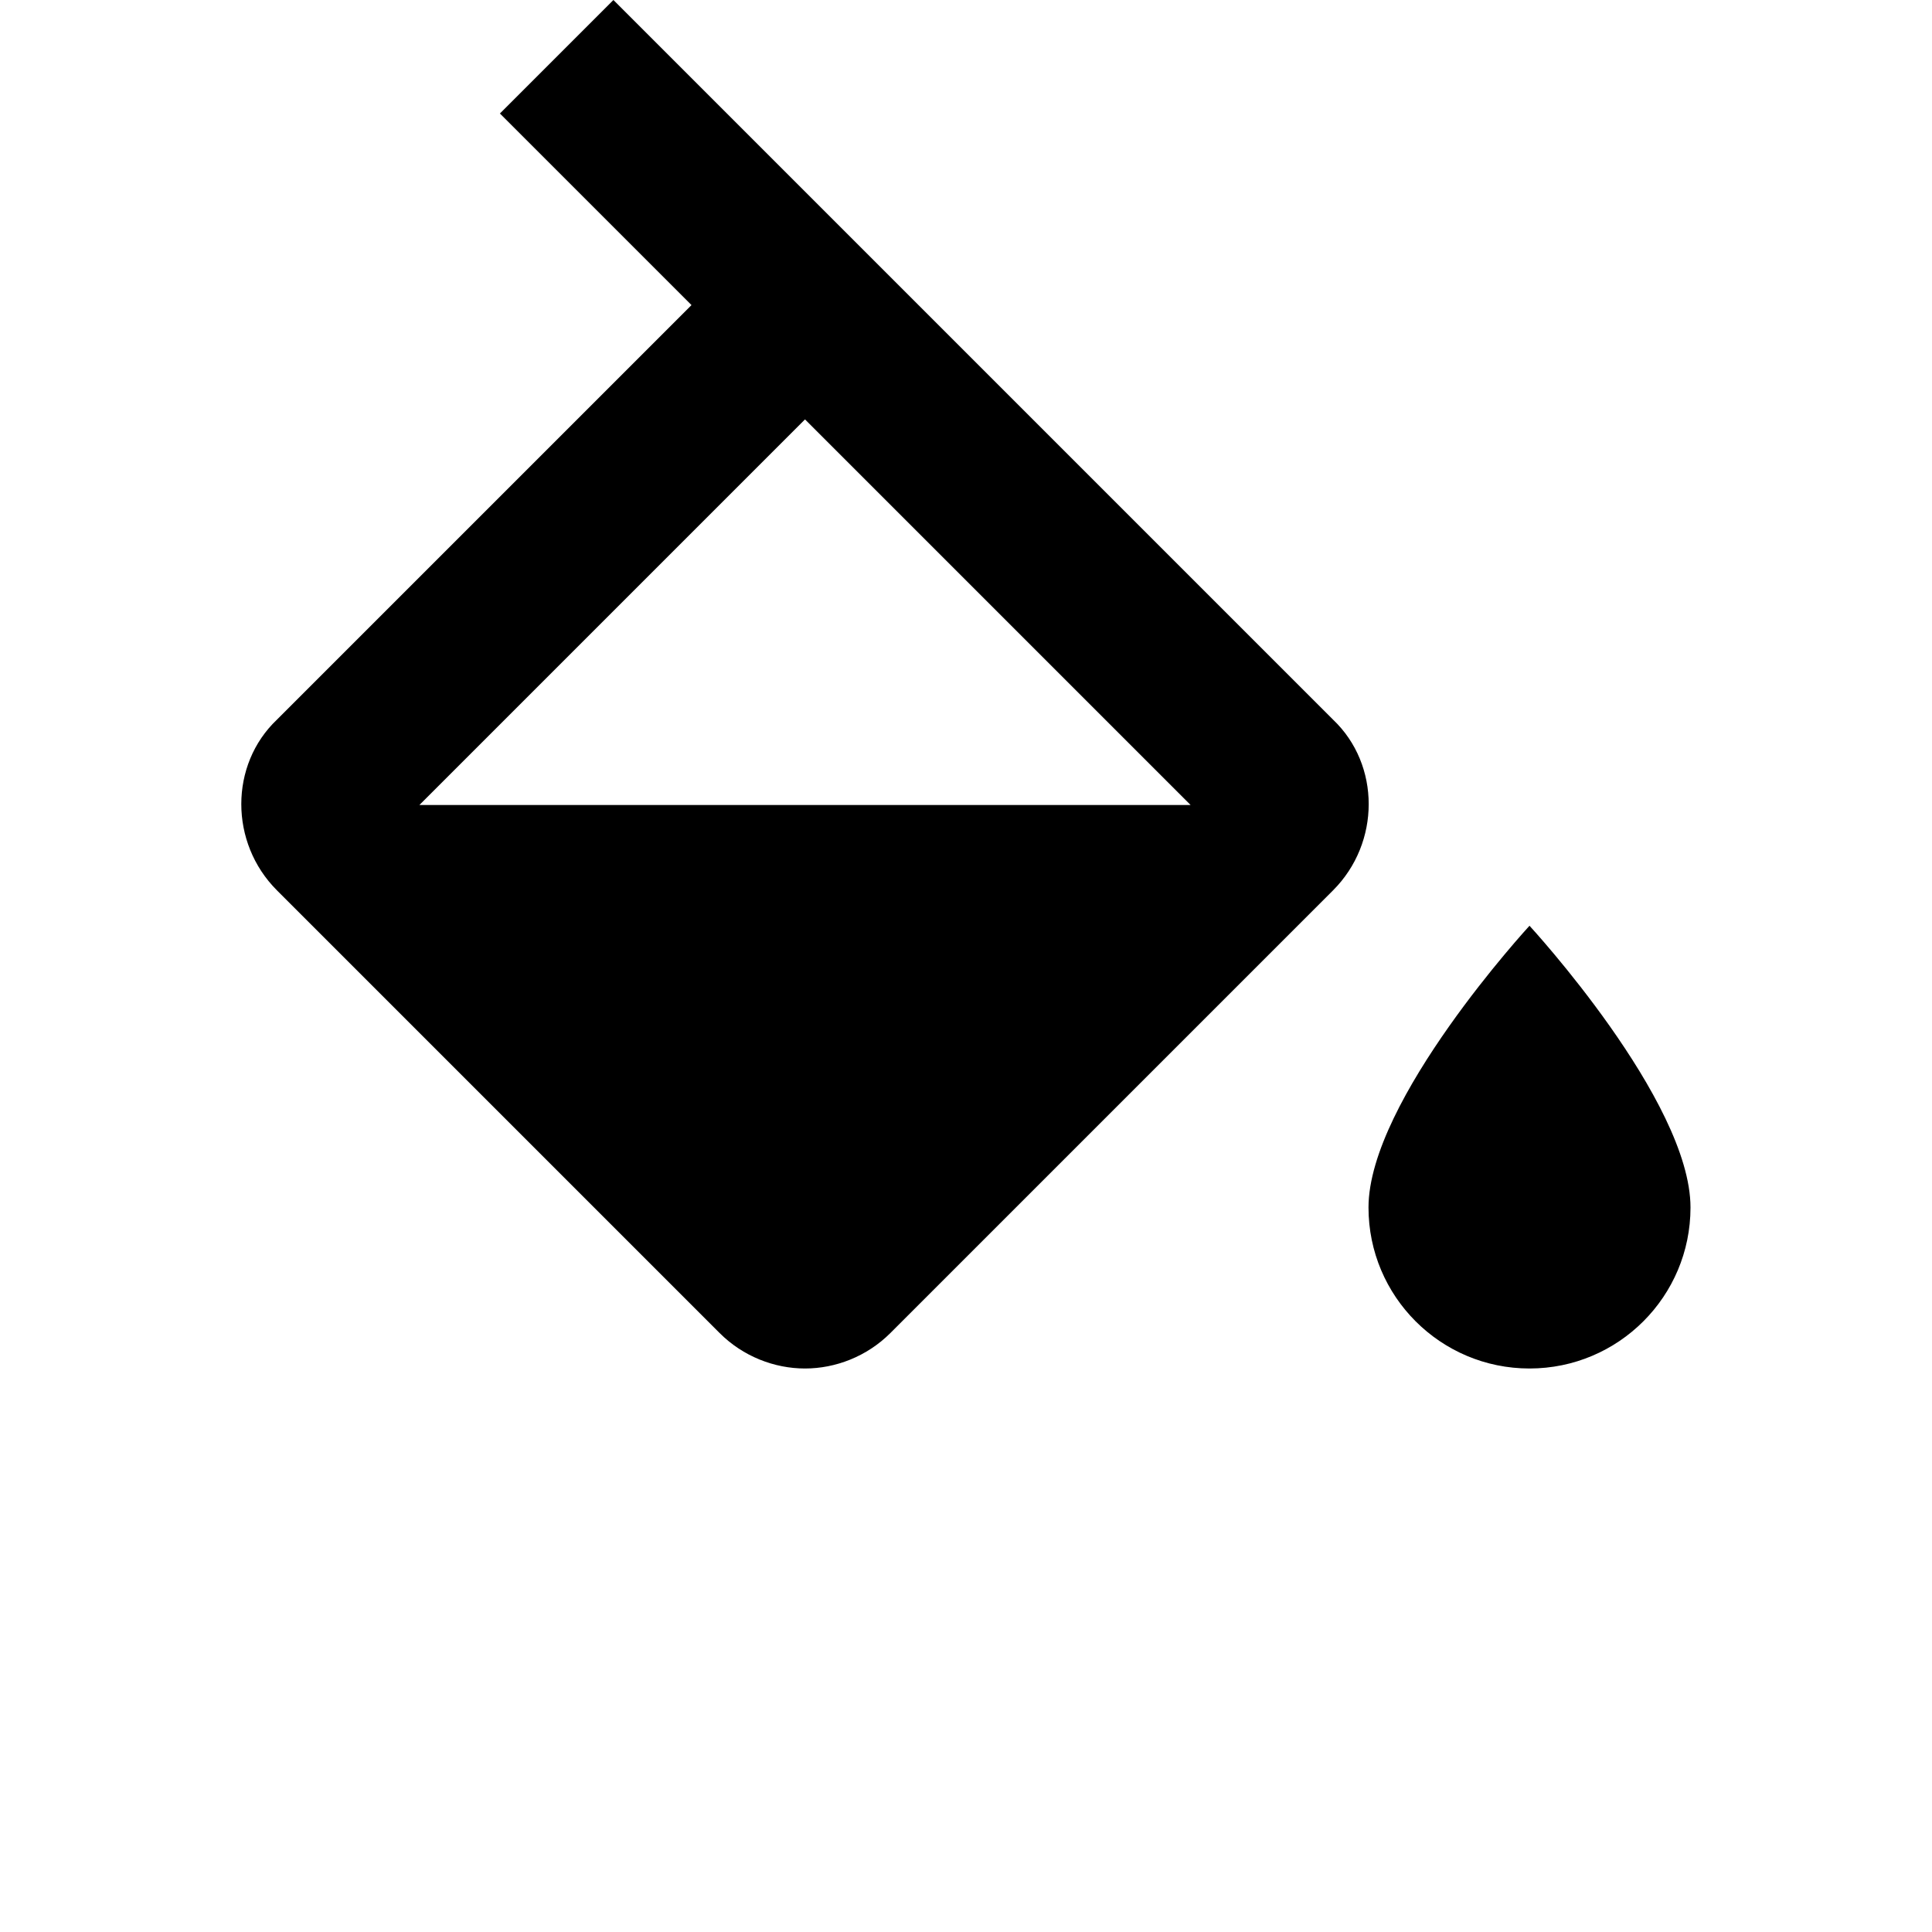
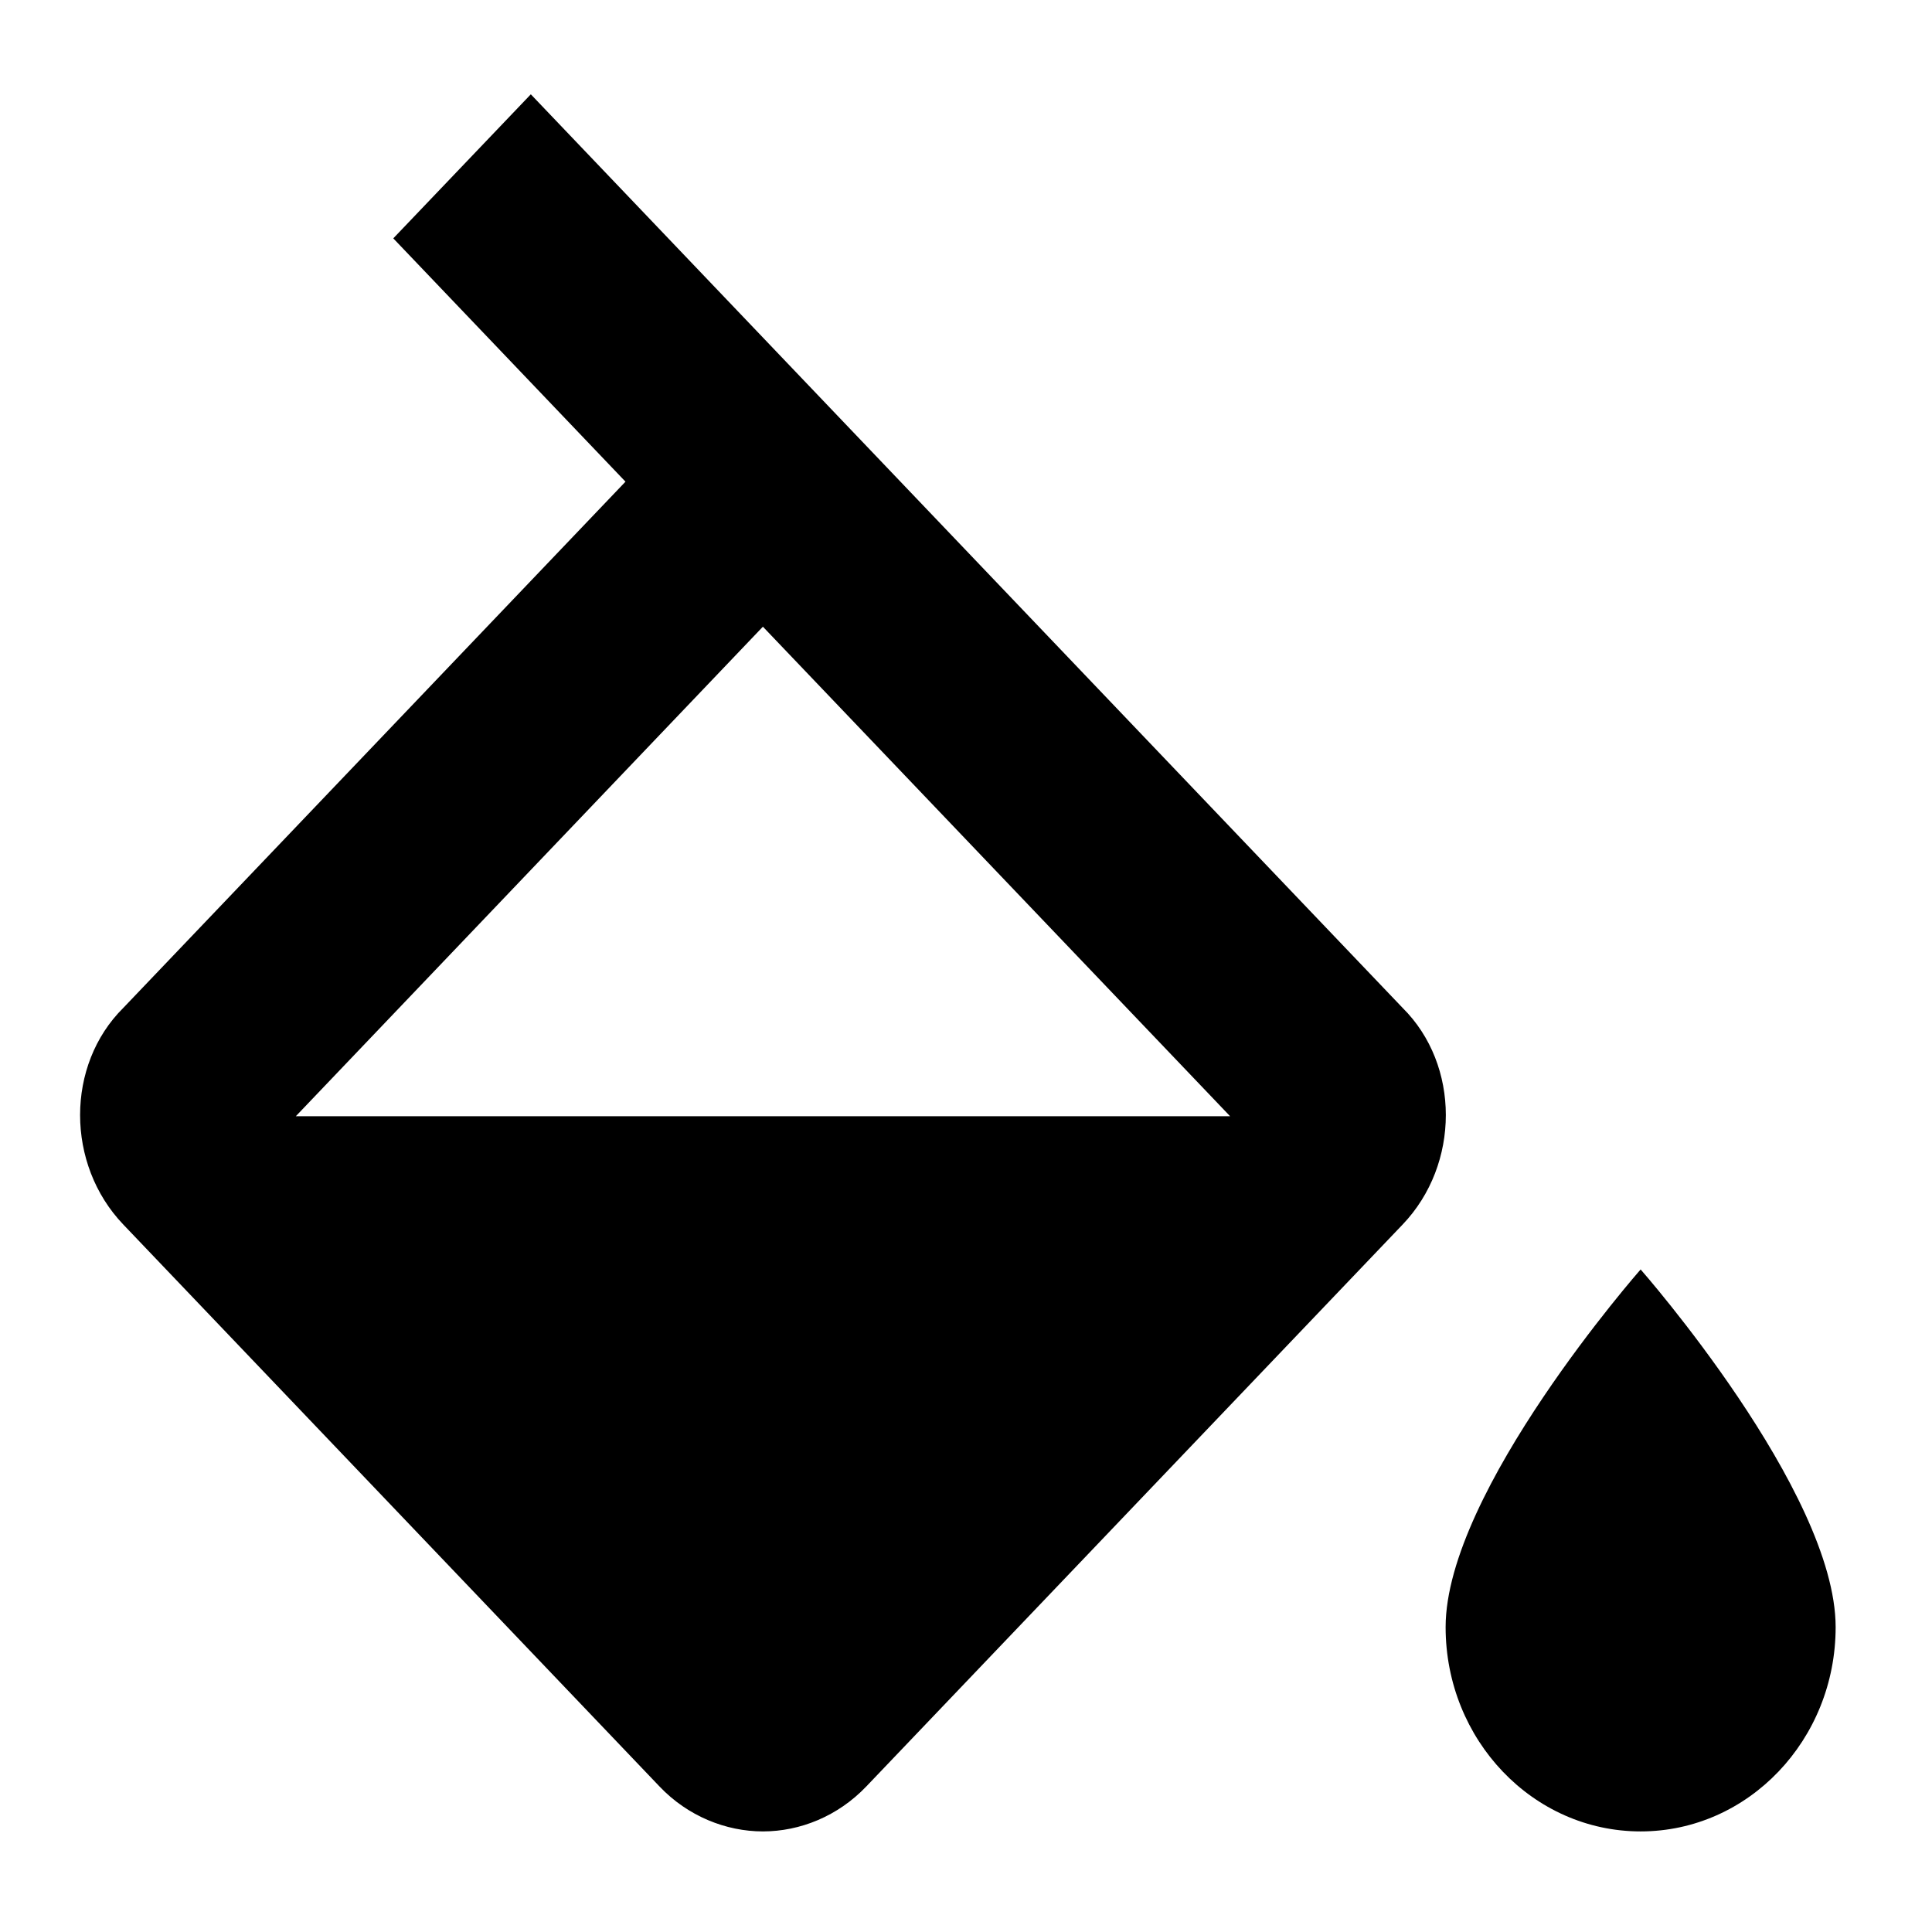
- <svg xmlns="http://www.w3.org/2000/svg" viewBox="0 0 24 24">
-   <path d="M19,11.5C19,11.5 17,13.67 17,15A2,2 0 0,0 19,17A2,2 0 0,0 21,15C21,13.67 19,11.5 19,11.5M5.21,10L10,5.21L14.79,10M16.56,8.94L7.62,0L6.21,1.41L8.59,3.79L3.44,8.94C2.85,9.5 2.85,10.47 3.44,11.06L8.94,16.56C9.23,16.85 9.62,17 10,17C10.38,17 10.77,16.85 11.06,16.56L16.56,11.06C17.15,10.47 17.15,9.5 16.56,8.94Z" />
+ <svg xmlns="http://www.w3.org/2000/svg" viewBox="0 0 16 16">
+   <path d="M 13.587 10.513 C 13.587 10.513 11.972 12.35 11.972 13.475 C 11.972 14.409 12.695 15.167 13.587 15.167 C 14.479 15.167 15.202 14.409 15.202 13.475 C 15.202 12.35 13.587 10.513 13.587 10.513 M 2.45 9.244 L 6.318 5.19 L 10.187 9.244 M 11.616 8.347 L 4.396 0.781 L 3.257 1.974 L 5.18 3.989 L 1.021 8.347 C 0.544 8.82 0.544 9.642 1.021 10.141 L 5.462 14.795 C 5.696 15.041 6.012 15.167 6.318 15.167 C 6.626 15.167 6.939 15.041 7.174 14.795 L 11.616 10.141 C 12.093 9.642 12.093 8.82 11.616 8.347 Z" style="" transform="matrix(1, 0, 0, 1, 3.552713678800501e-15, 8.881784197001252e-16)" />
</svg>
